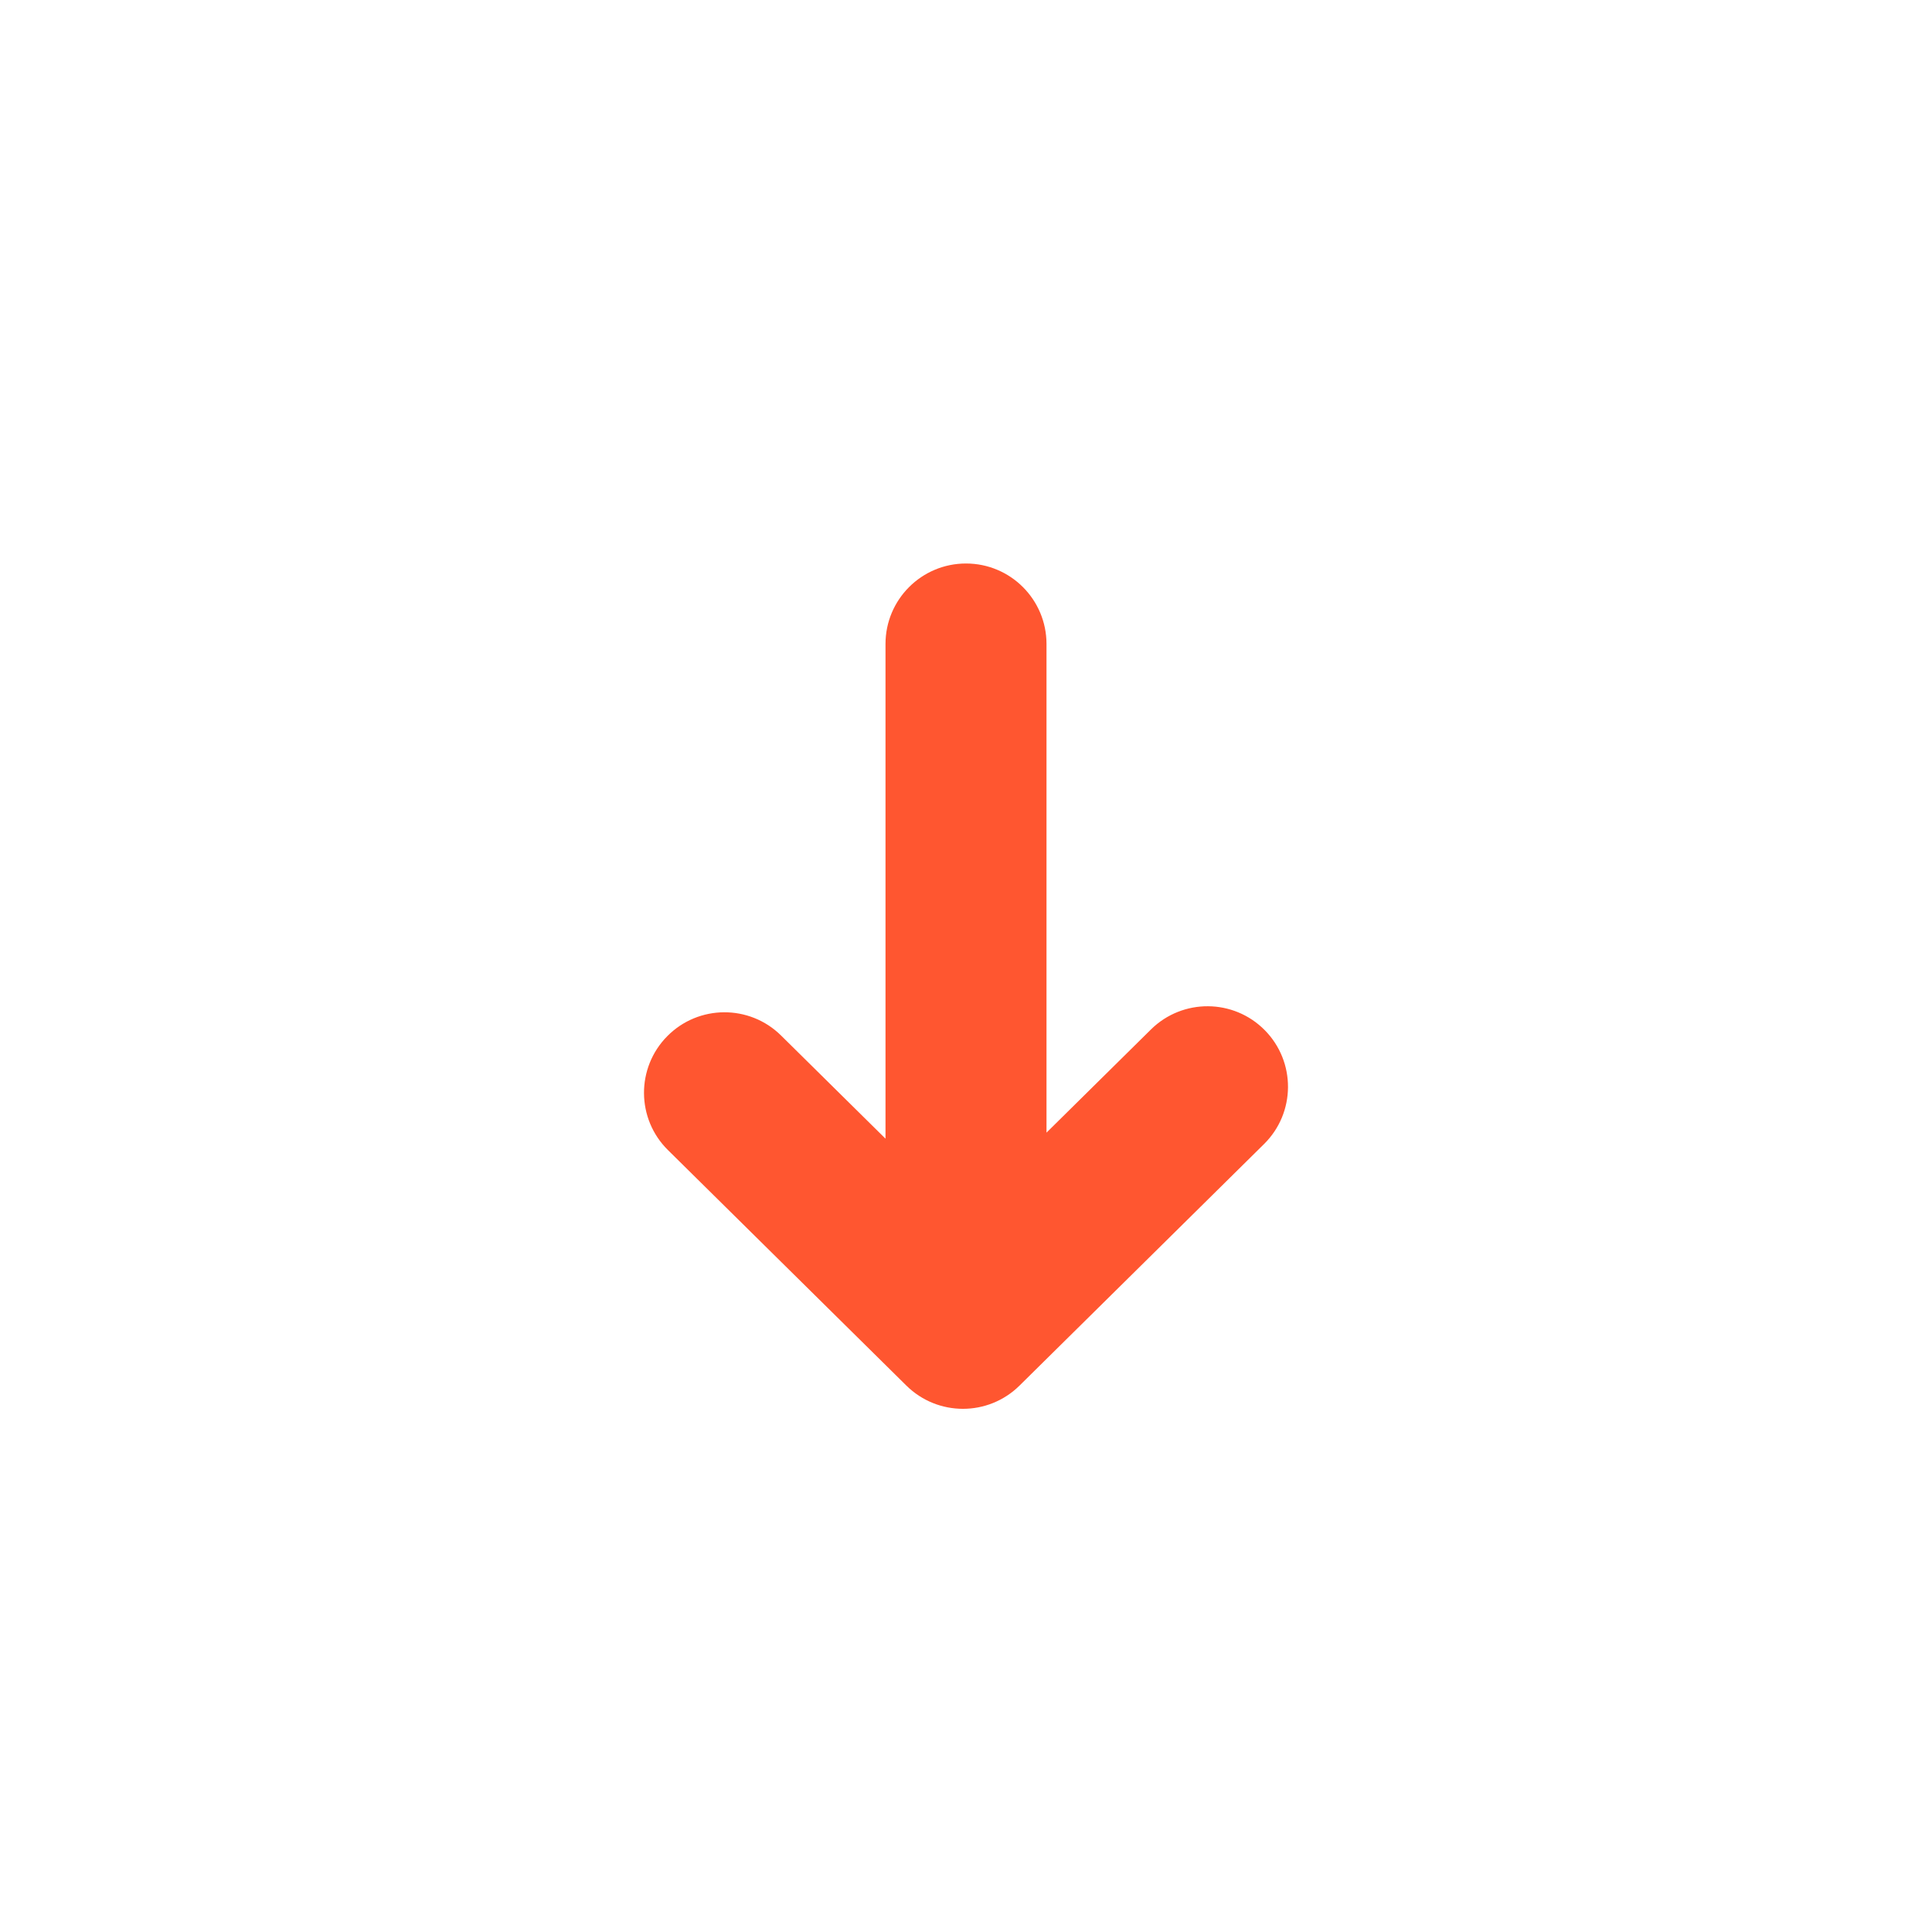
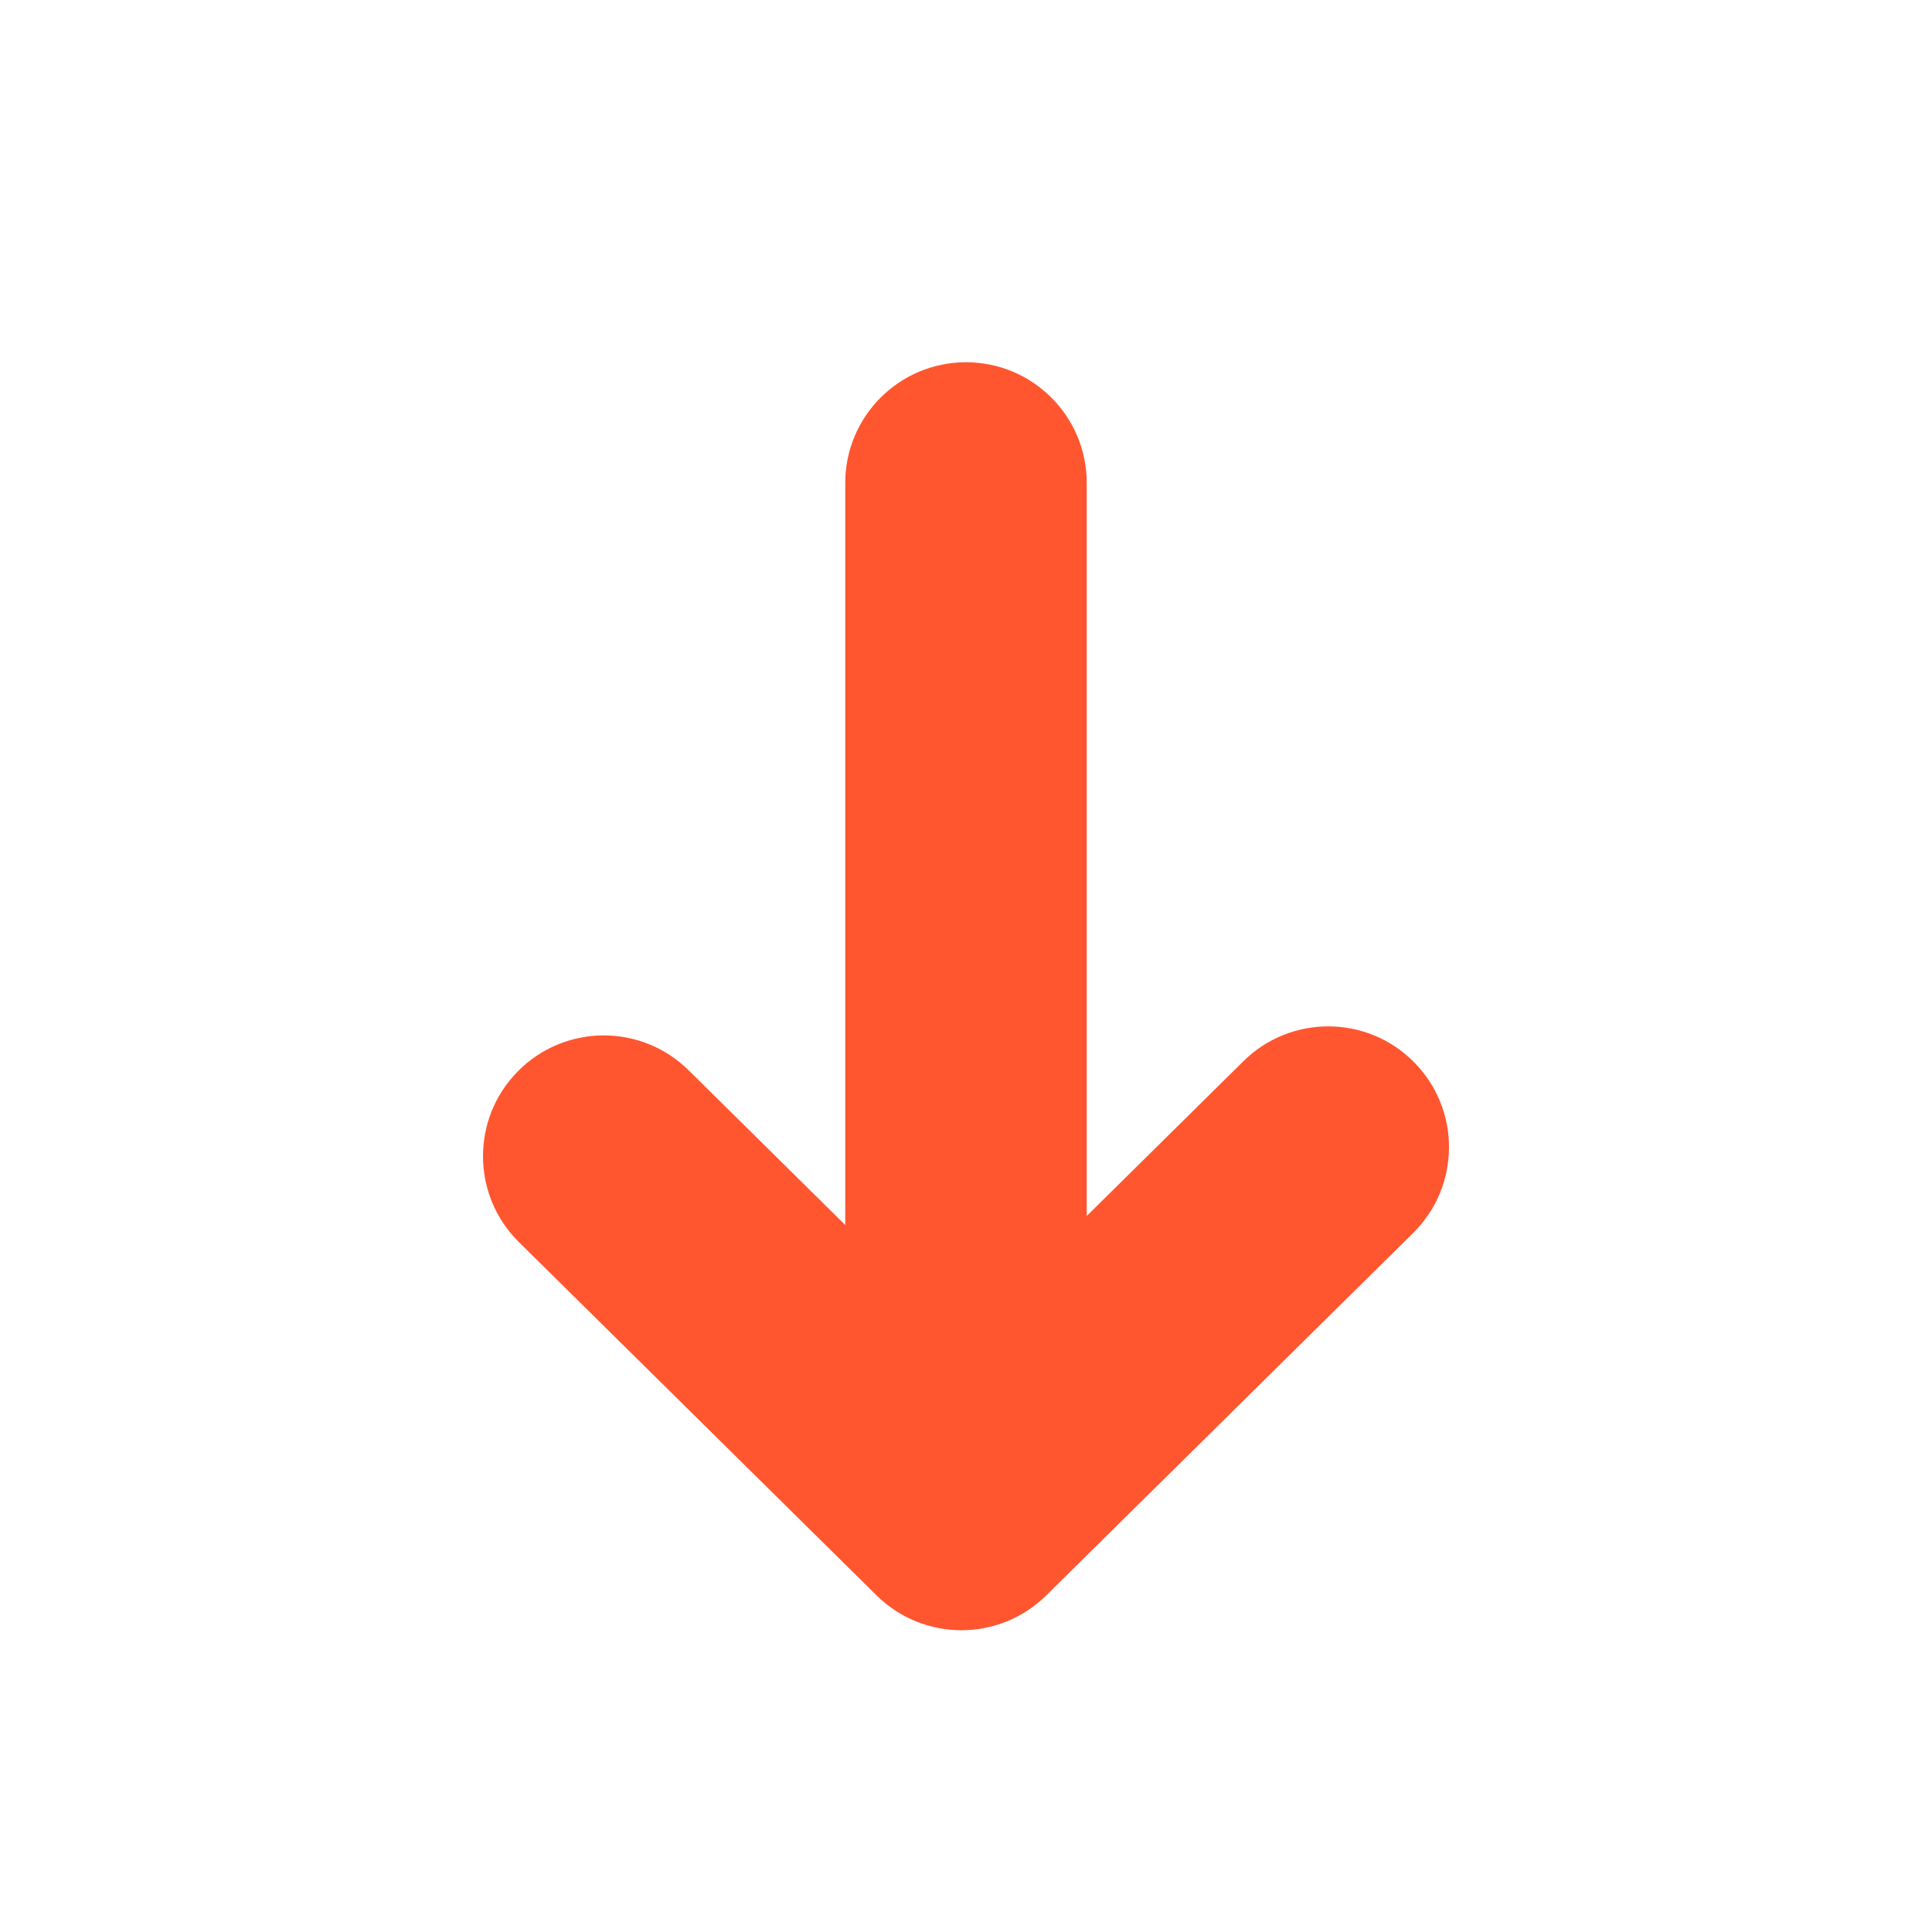
- <svg xmlns="http://www.w3.org/2000/svg" t="1555657917685" class="icon" style="" viewBox="0 0 1024 1024" version="1.1" p-id="3586" width="200" height="200">
+ <svg xmlns="http://www.w3.org/2000/svg" t="1568950843144" class="icon" viewBox="0 0 1024 1024" version="1.1" p-id="3325" width="200" height="200">
  <defs>
    <style type="text/css" />
  </defs>
-   <path d="M554.667 600.32l55.349-54.674c16.764-16.56 43.778-16.395 60.338 0.37 16.56 16.764 16.395 43.778-0.37 60.338l-129.618 128.04c-16.62 16.416-43.35 16.416-59.97 0l-126.38-124.842c-16.765-16.56-16.93-43.574-0.37-60.338 16.56-16.765 43.574-16.93 60.338-0.37l55.35 54.674V341.333c0-23.564 19.102-42.666 42.666-42.666 23.564 0 42.667 19.102 42.667 42.666V600.32z" fill="#FF5630" p-id="3587" />
+   <path d="M576 644.48l83.023-82.011c25.147-24.84 65.669-24.592 90.508 0.554 24.84 25.147 24.592 65.669-0.554 90.508L554.548 845.59c-24.928 24.625-65.024 24.625-89.953 0L275.023 658.328c-25.146-24.84-25.394-65.361-0.554-90.508 24.84-25.146 65.361-25.394 90.508-0.554L448 649.277V256c0-35.346 28.654-64 64-64 35.346 0 64 28.654 64 64v388.48z" fill="#FF5630" p-id="3326" />
</svg>
